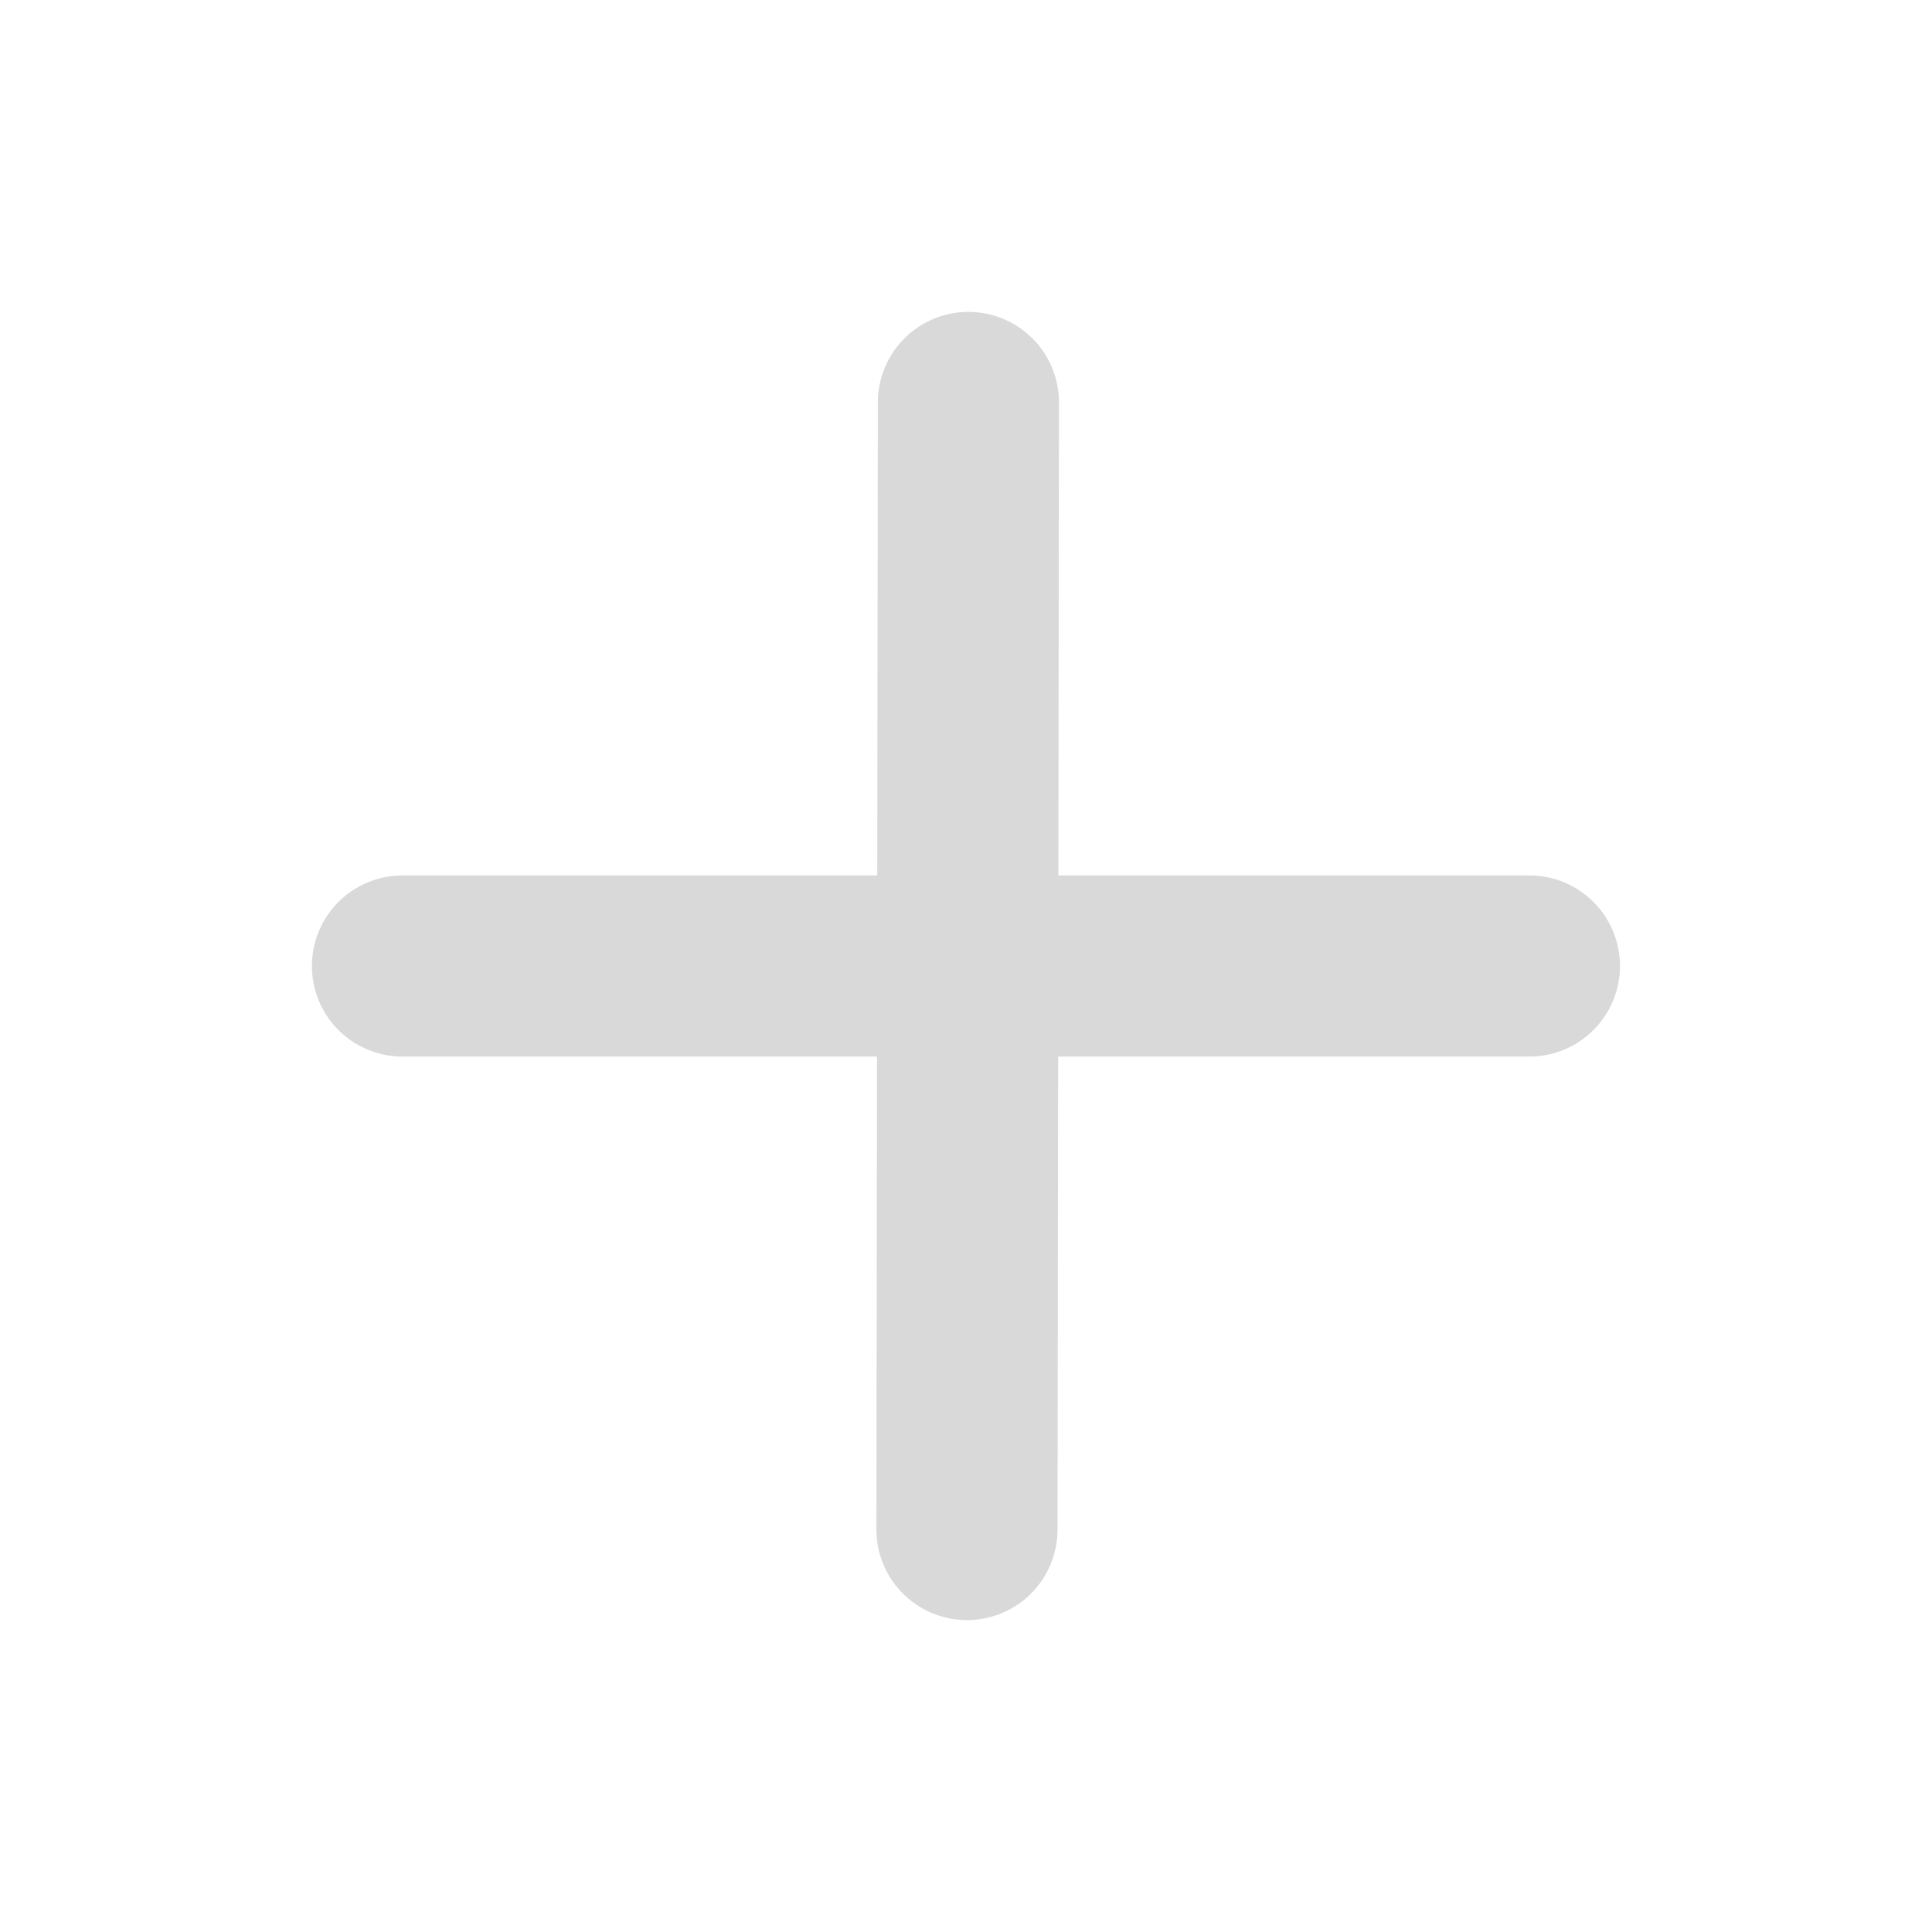
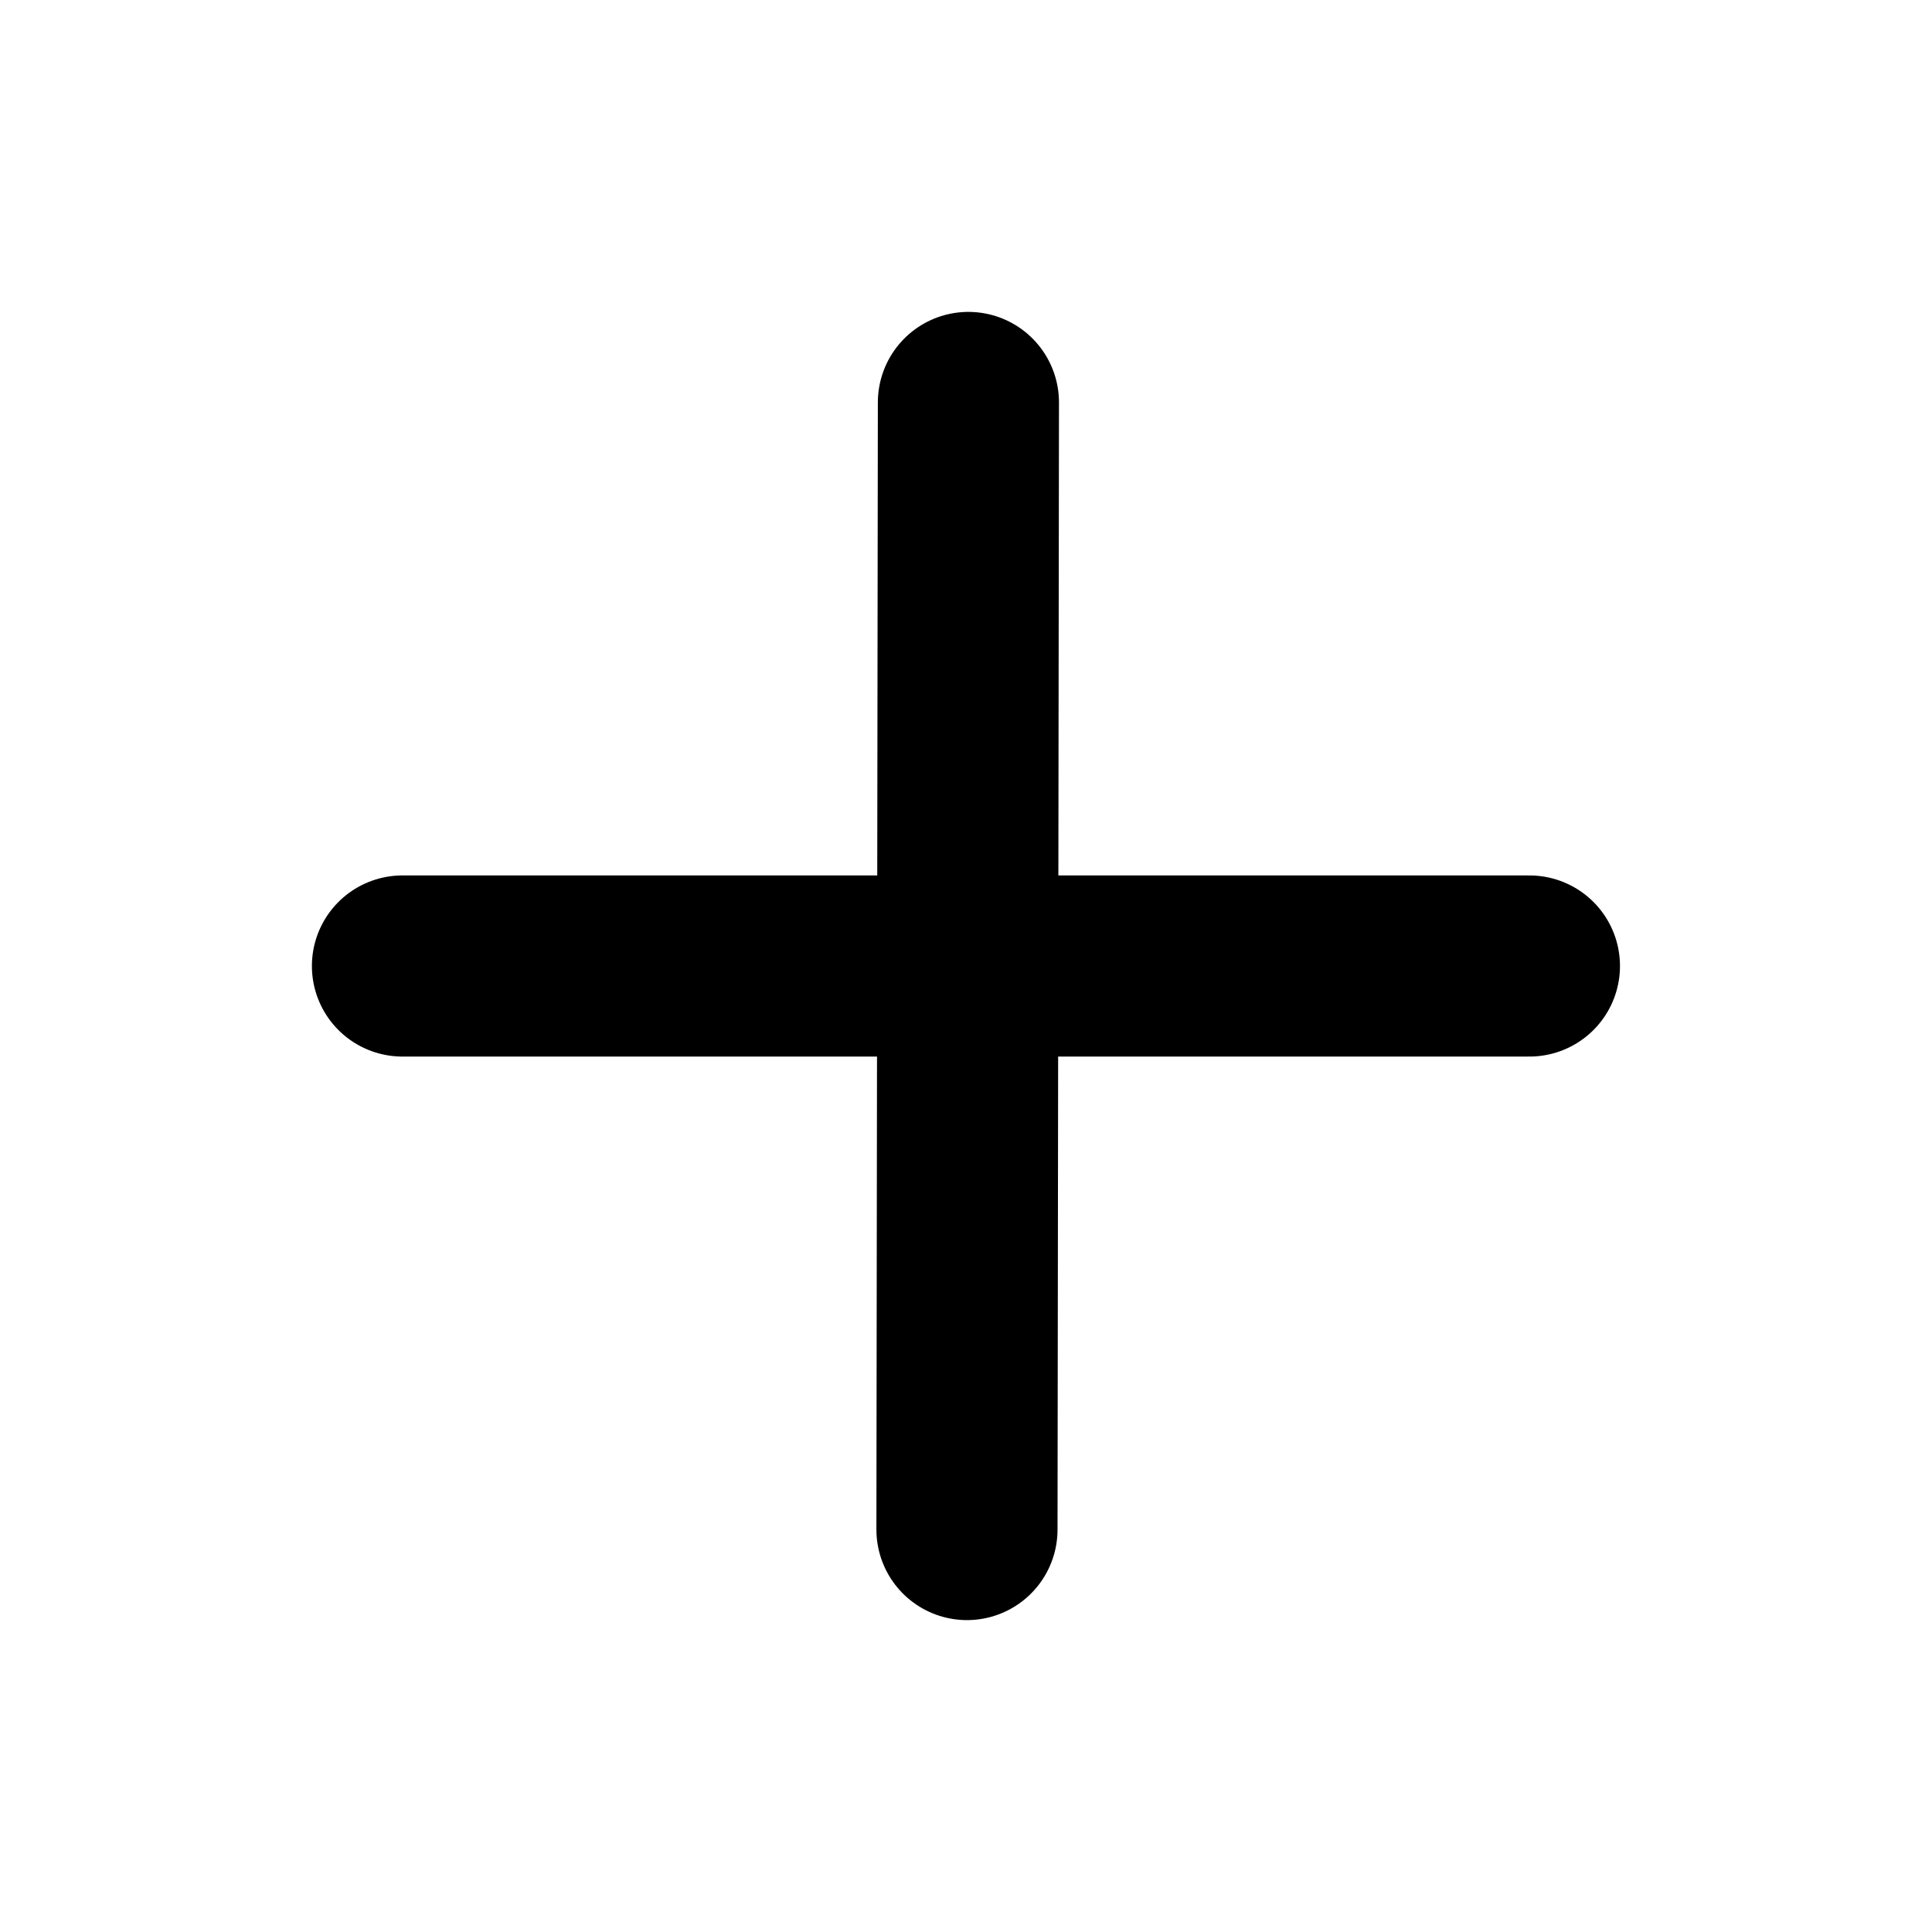
<svg xmlns="http://www.w3.org/2000/svg" width="16" height="16" viewBox="0 0 16 16" fill="none">
-   <path d="M8.02 3.333L8.008 12.667" stroke="#D9D9D9" stroke-width="1.5" stroke-linecap="round" stroke-linejoin="round" />
-   <path d="M3.333 8H12.666" stroke="#D9D9D9" stroke-width="1.5" stroke-linecap="round" stroke-linejoin="round" />
+   <path d="M8.02 3.333L8.008 12.667" stroke="currentColor" stroke-width="1.5" stroke-linecap="round" stroke-linejoin="round" />
+   <path d="M3.333 8H12.666" stroke="currentColor" stroke-width="1.5" stroke-linecap="round" stroke-linejoin="round" />
</svg>
